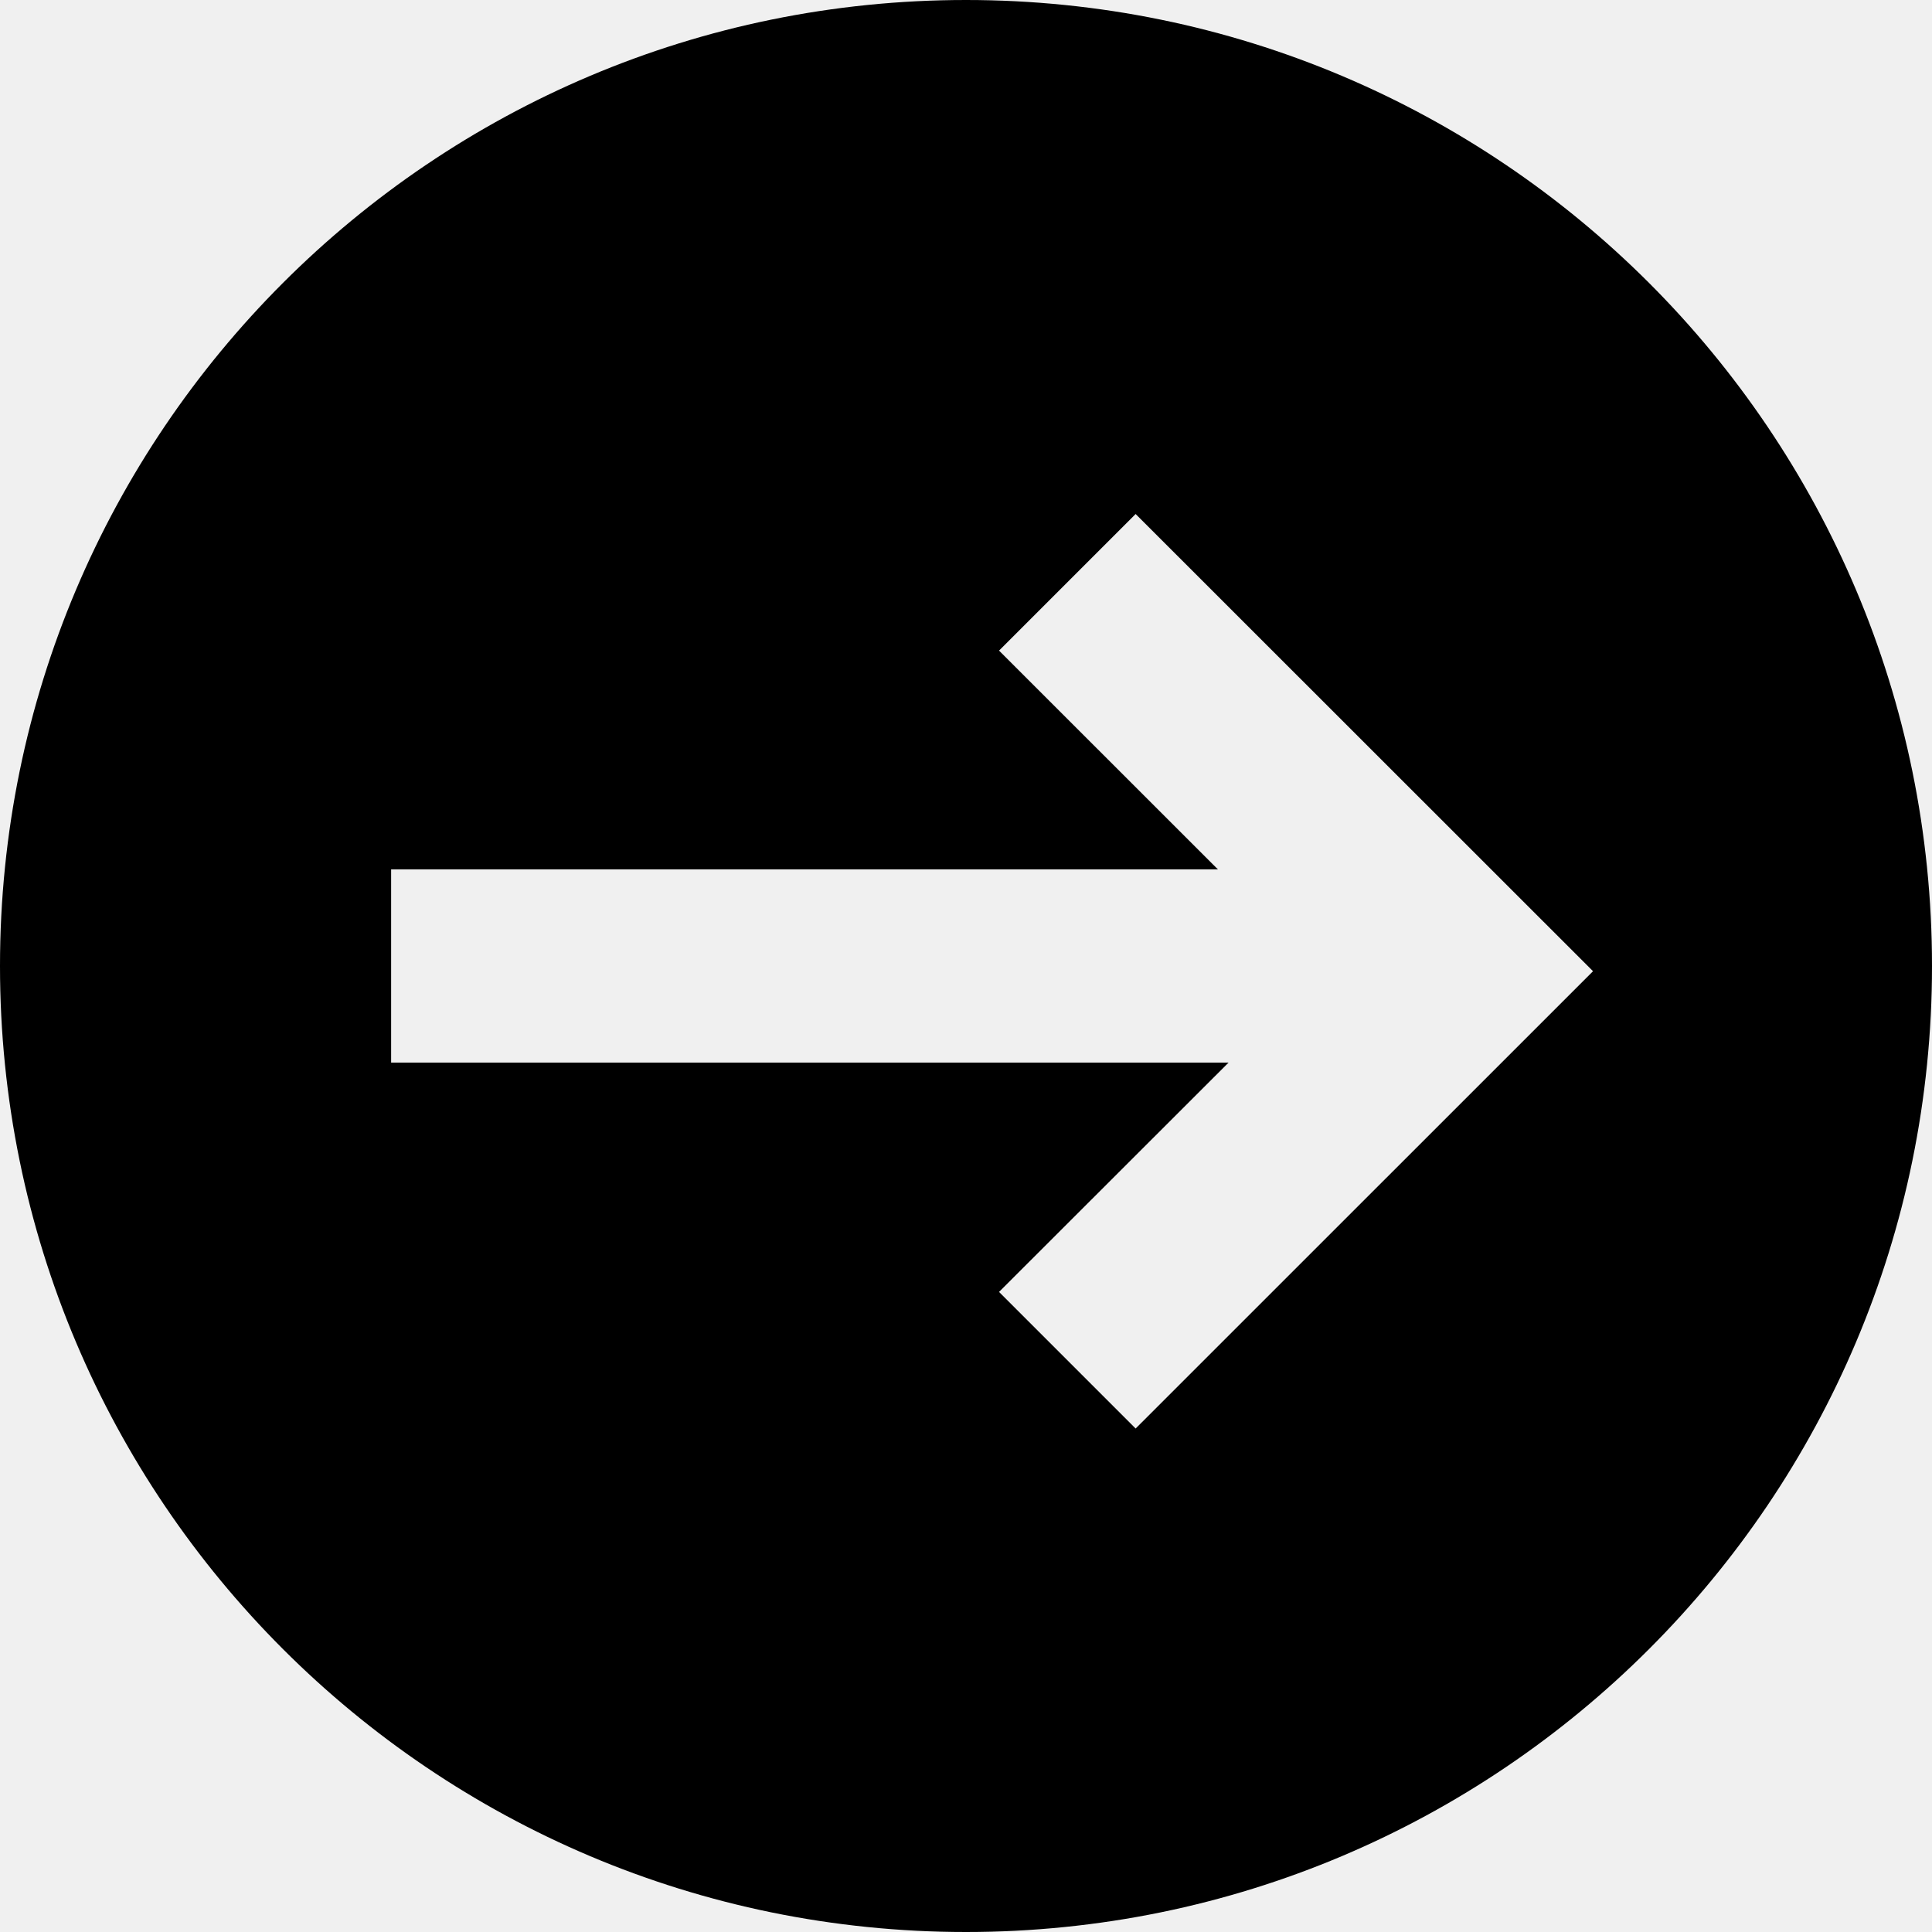
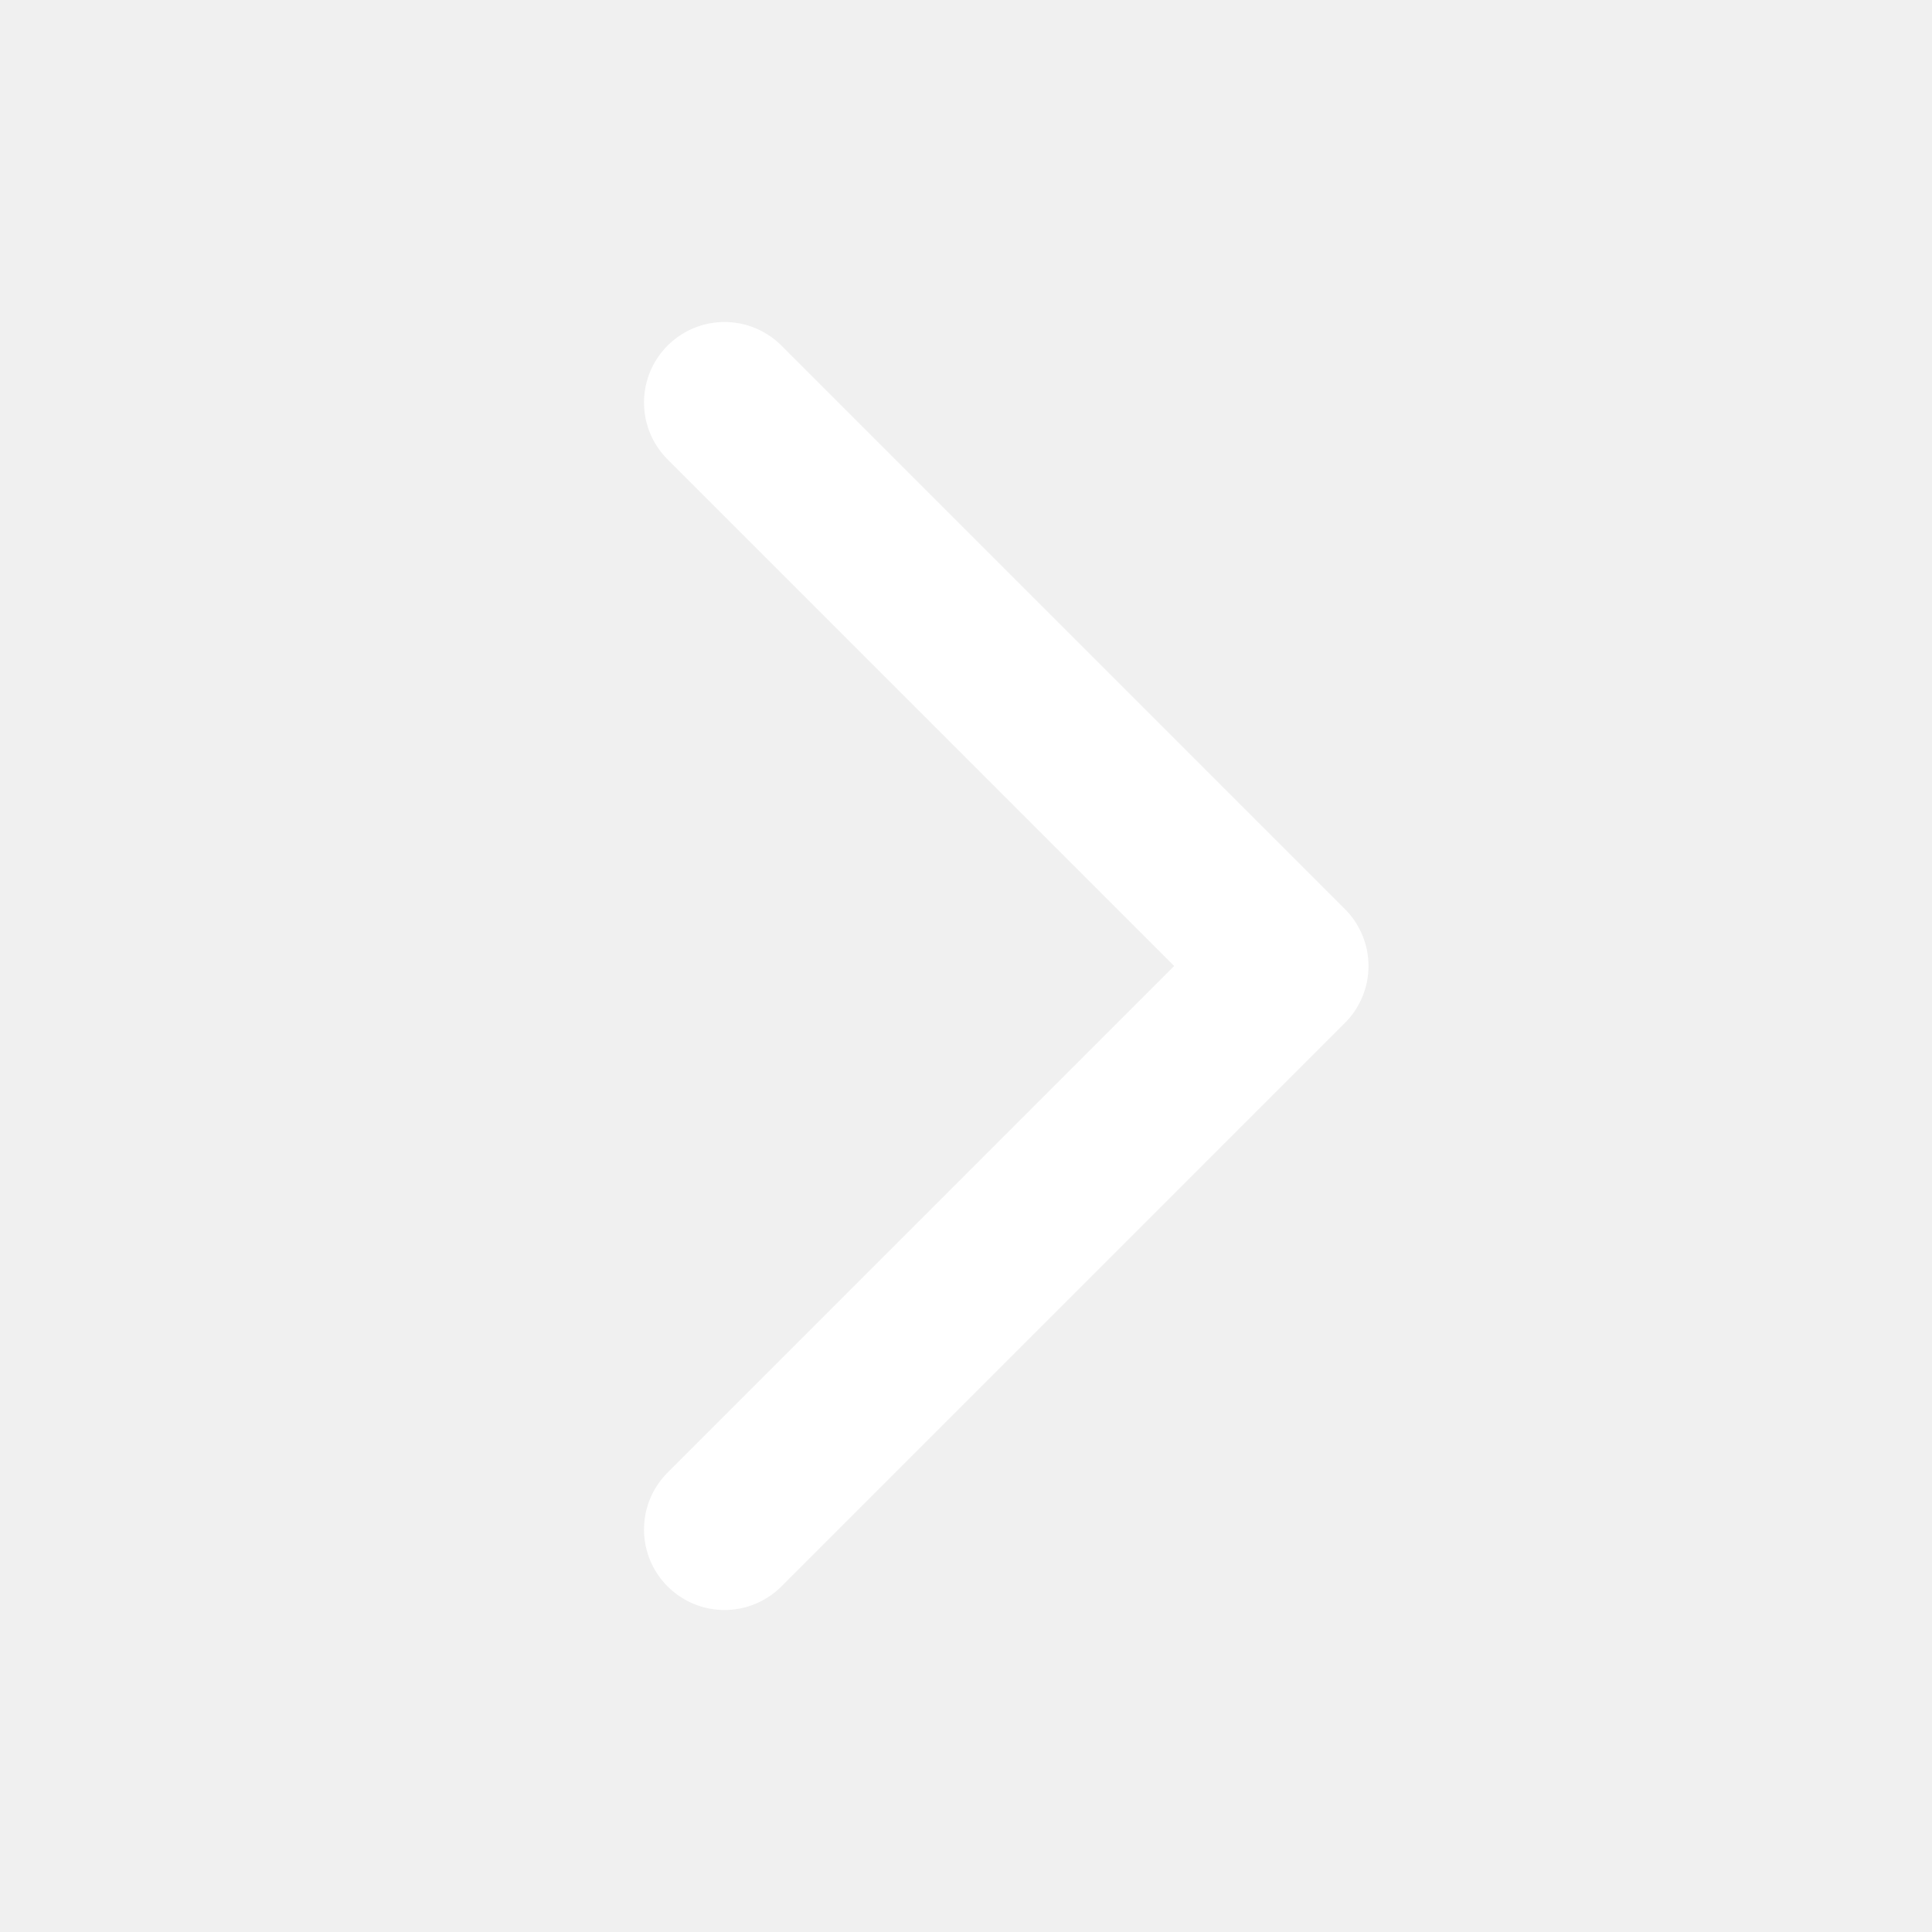
- <svg xmlns="http://www.w3.org/2000/svg" width="45" height="45" viewBox="0 0 20 20">
-   <path d="M10,20A10,10,0,1,0,0,10,10,10,0,0,0,10,20ZM4.049,9h8.559L10.342,6.735l1.414-1.414,4.735,4.733-4.735,4.734-1.414-1.414L12.718,11H4.049Z" />
+ <svg xmlns="http://www.w3.org/2000/svg" fill="none" viewBox="0 0 24 24" stroke-width="2" stroke="white" aria-hidden="true" width="45" height="45" class="ml-2">
+   <path stroke-linecap="round" stroke-linejoin="round" d="M9 5l7 7-7 7" />
</svg>
